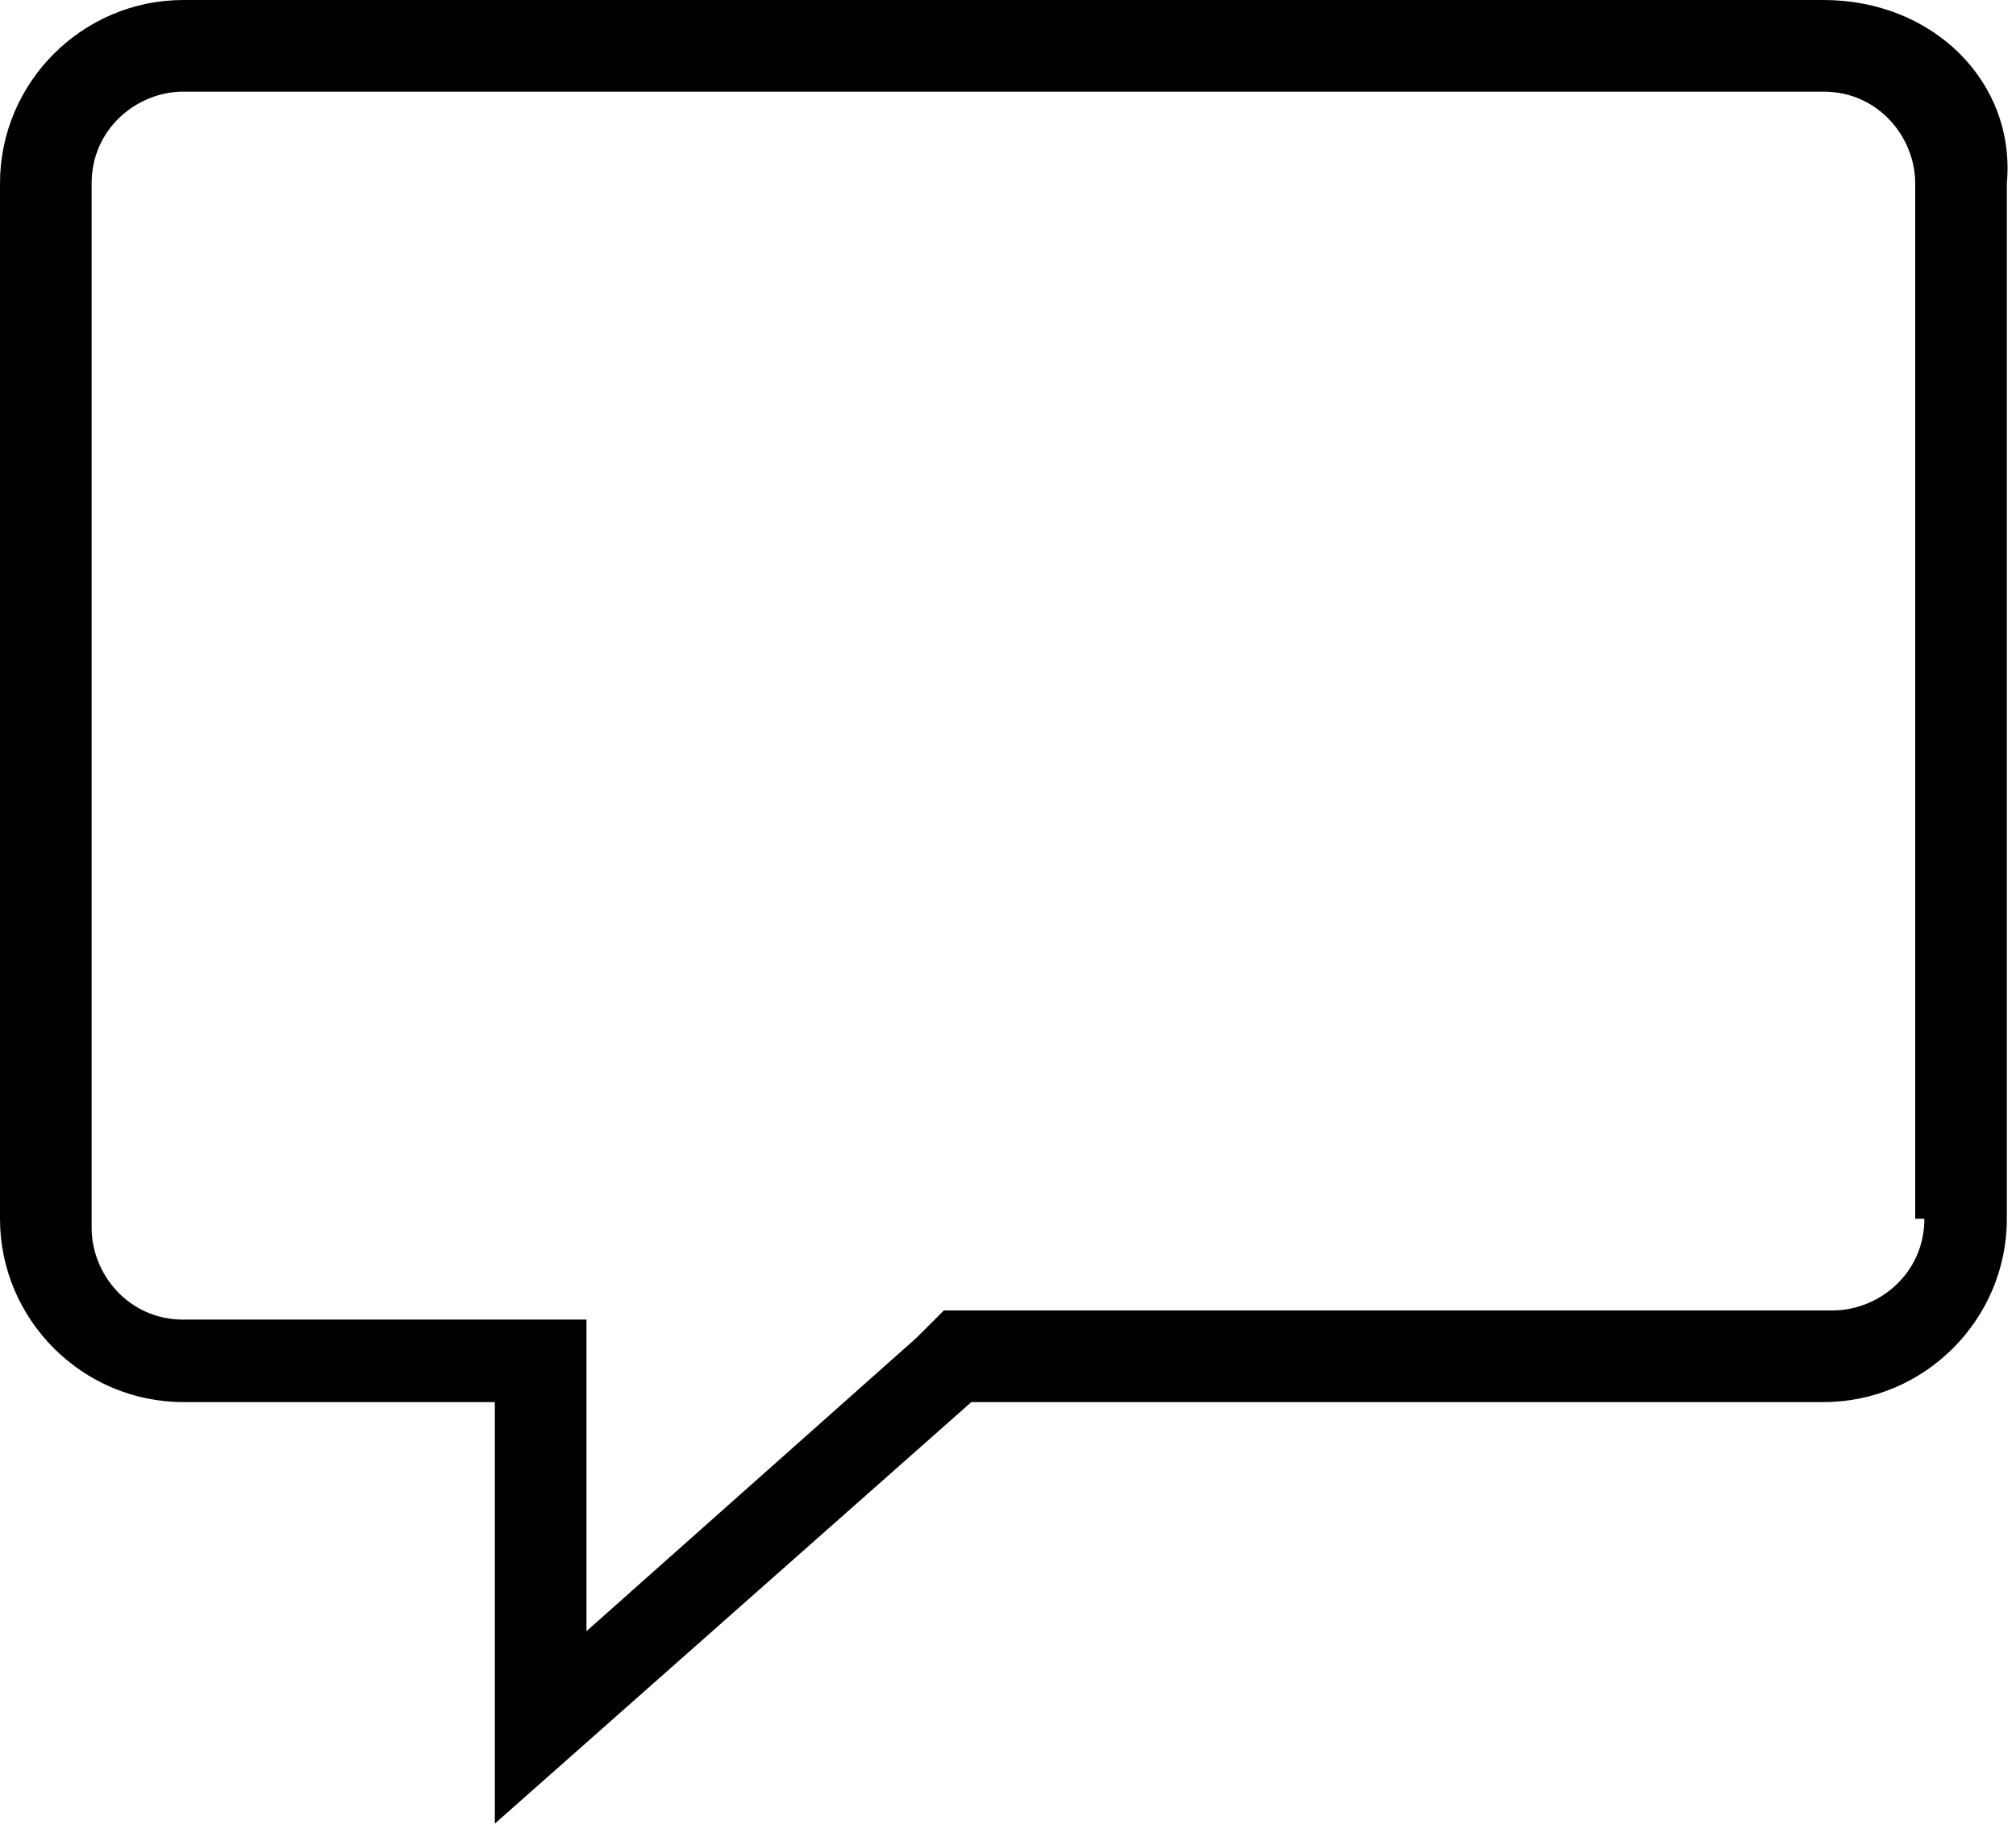
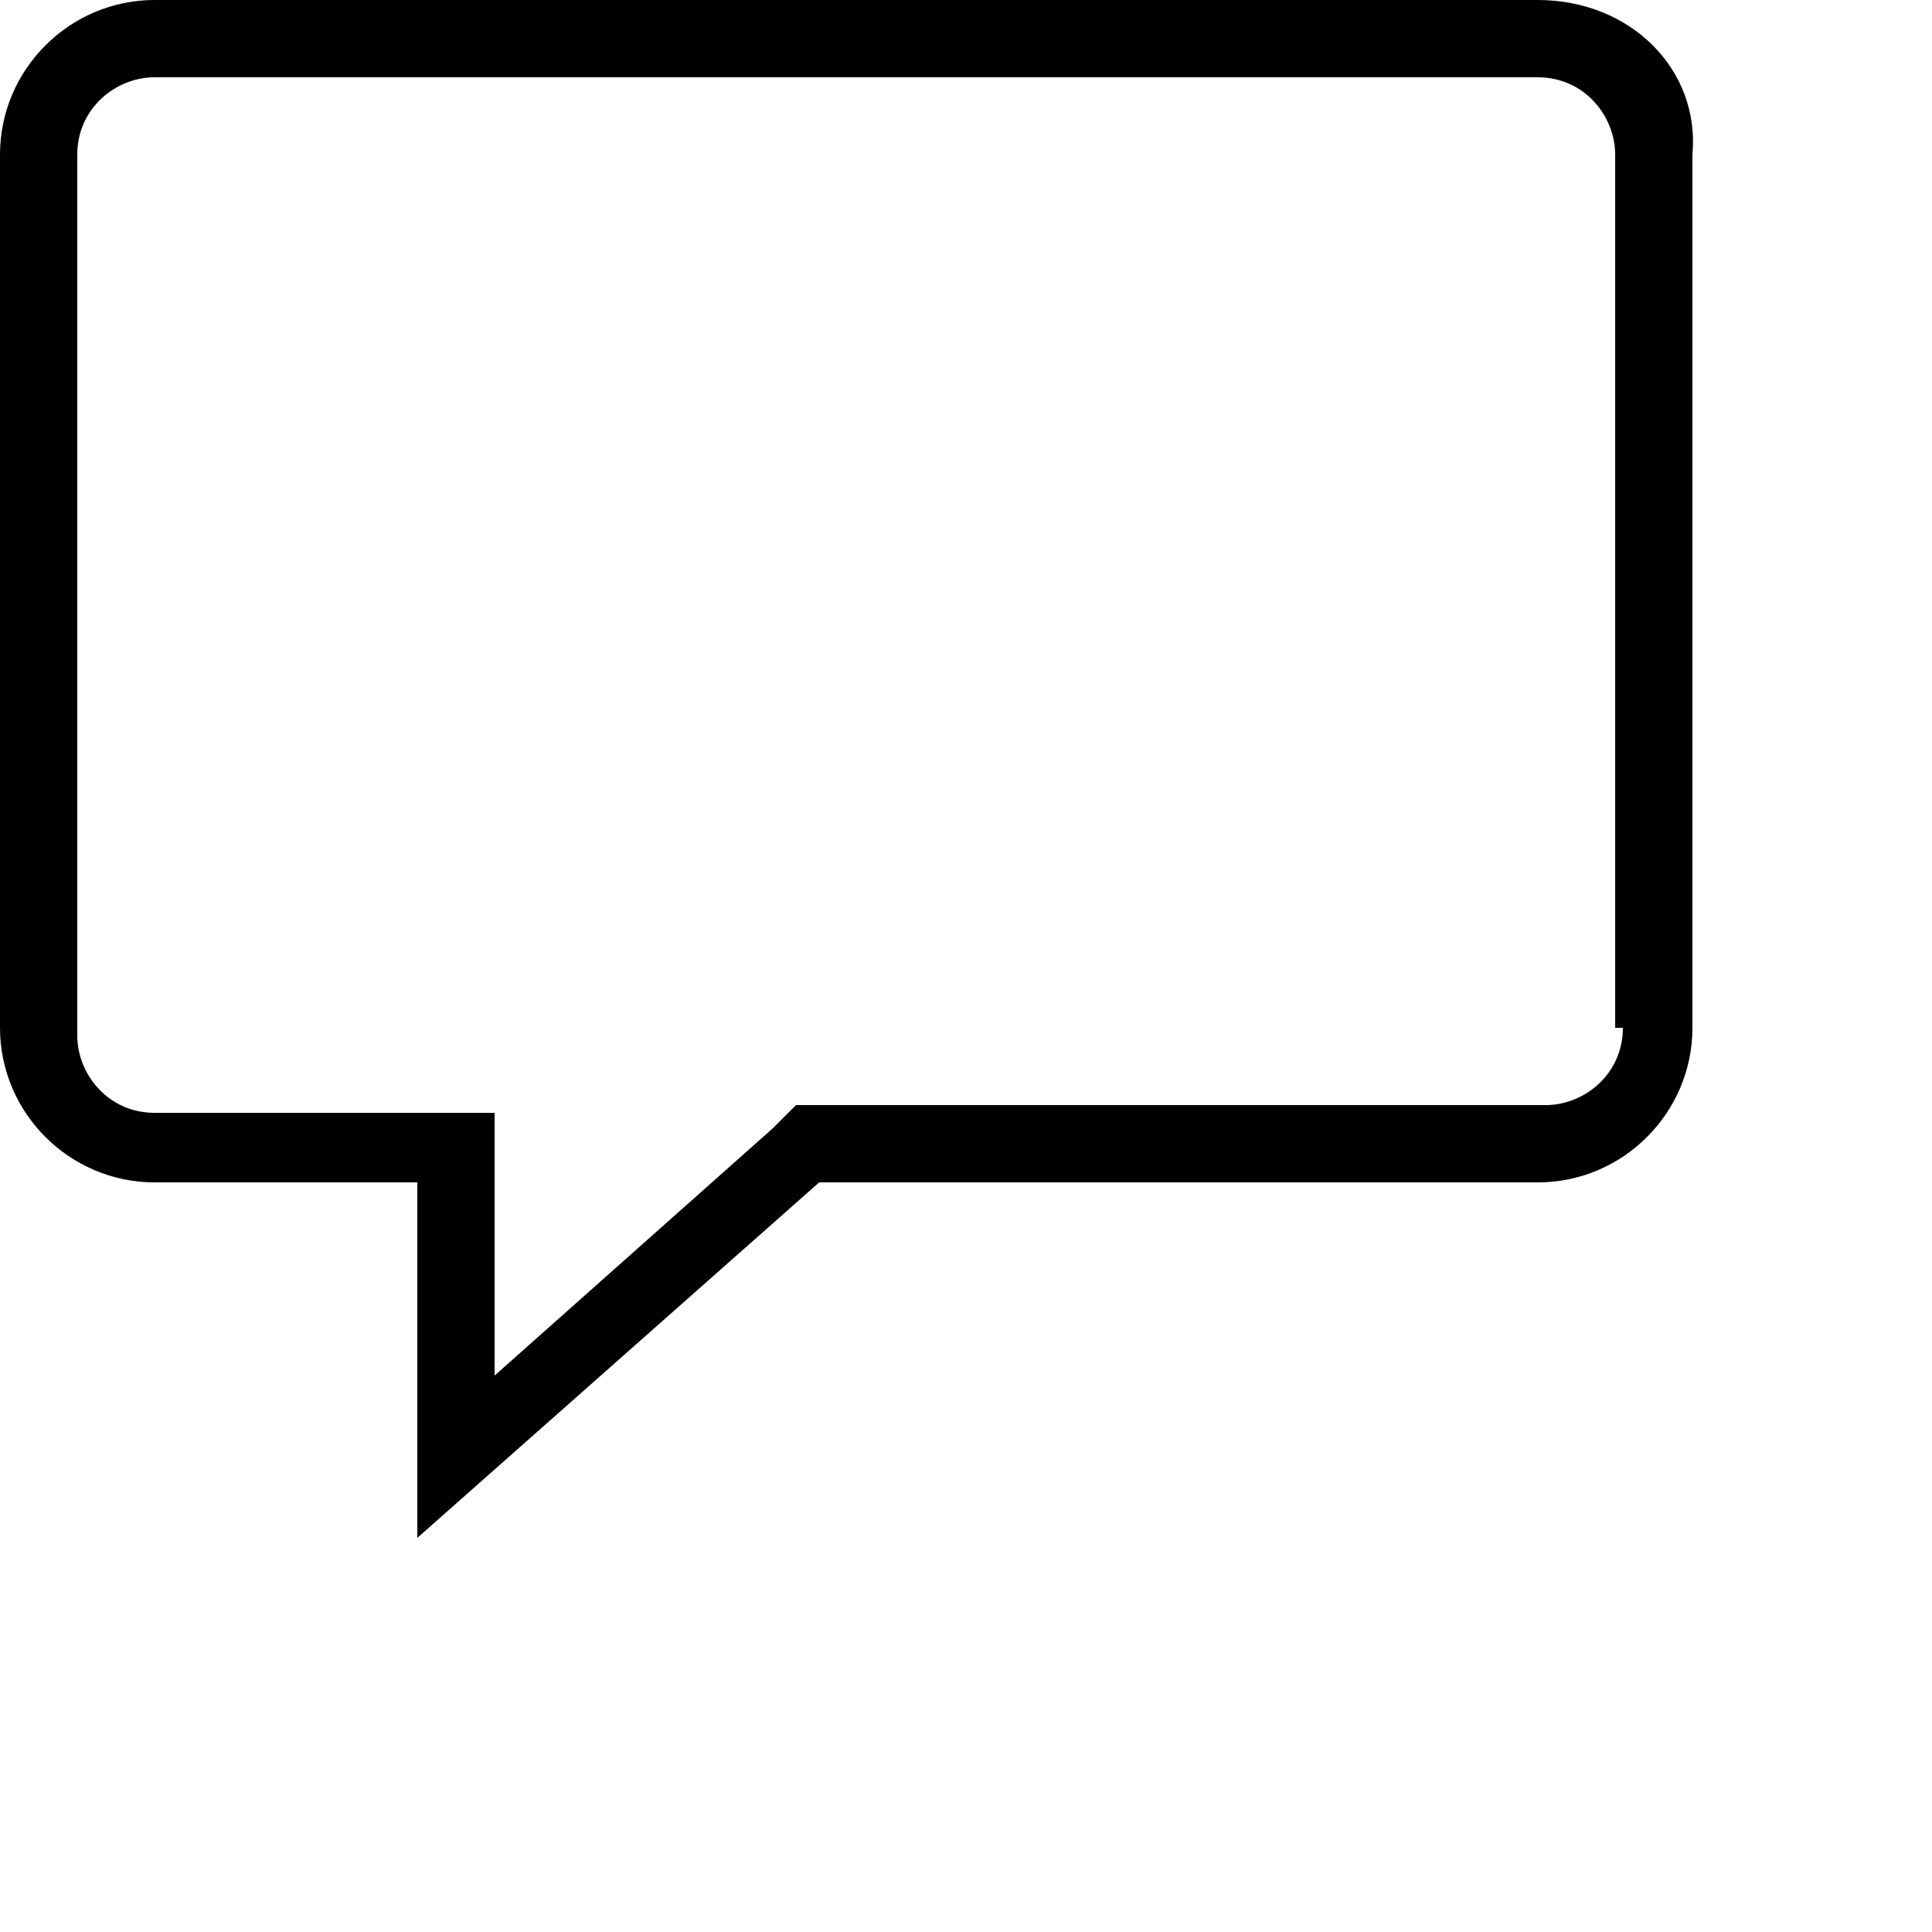
- <svg xmlns="http://www.w3.org/2000/svg" version="1.1" id="Layer_1" x="0px" y="0px" viewBox="0 0 22 20" enable-background="new 0 0 22 20" xml:space="preserve">
+ <svg xmlns="http://www.w3.org/2000/svg" width="25px" height="25px" viewBox="0 0 25 25">
  <g>
-     <path fill="none" d="M19.9,1H2C1.5,1,1,1.5,1,2v11.3c0,0.6,0.5,1,1,1h3.4h1l0,1l0,2.4l3.6-3.2l0.3-0.3h0.4h9.3c0.6,0,1-0.5,1-1V2   C21,1.5,20.5,1,19.9,1z" />
-     <path fill="#010101" d="M19.9,0H2C0.9,0,0,0.9,0,2v11.3c0,1.1,0.9,2,2,2h3.4l0,4.6l5.2-4.6h9.3c1.1,0,2-0.9,2-2V2   C22,0.9,21.1,0,19.9,0z M21,13.3c0,0.6-0.5,1-1,1h-9.3h-0.4L10,14.6l-3.6,3.2l0-2.4l0-1h-1H2c-0.6,0-1-0.5-1-1V2c0-0.6,0.5-1,1-1   h17.9c0.6,0,1,0.5,1,1V13.3z" />
+     <path fill="none" d="M19.9,1H2C1.5,1,1,1.5,1,2v11.3c0,0.6,0.5,1,1,1h3.4h1l0,1l0,2.4l3.6-3.2l0.3-0.3h0.4h9.3c0.6,0,1-0.5,1-1V2       C21,1.5,20.5,1,19.9,1z" />
+     <path fill="#010101" d="M19.9,0H2C0.9,0,0,0.9,0,2v11.3c0,1.1,0.9,2,2,2h3.4l0,4.6l5.2-4.6h9.3c1.1,0,2-0.9,2-2V2       C22,0.9,21.1,0,19.9,0z M21,13.3c0,0.6-0.5,1-1,1h-9.3h-0.4L10,14.6l-3.6,3.2l0-2.4l0-1h-1H2c-0.6,0-1-0.5-1-1V2c0-0.6,0.5-1,1-1       h17.9c0.6,0,1,0.5,1,1V13.3z" />
  </g>
</svg>
